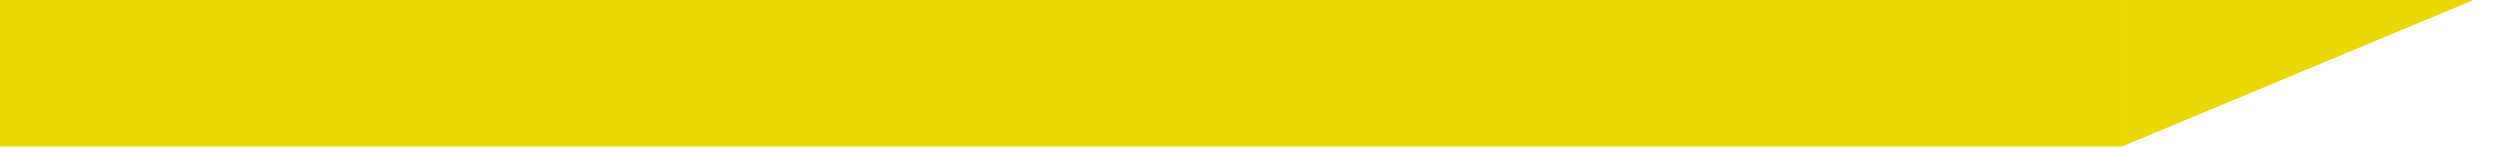
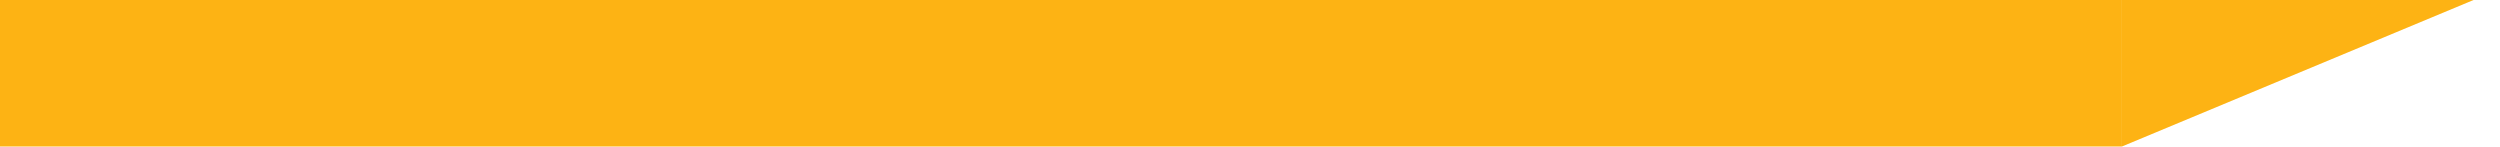
<svg xmlns="http://www.w3.org/2000/svg" width="529" height="31" viewBox="0 0 529 31" fill="none">
-   <rect width="449" height="31" fill="#EBD800" />
-   <path d="M529 -2.333L449 31V-4L529 -2.333Z" fill="#EBD800" />
+   <rect width="449" height="31" fill="#FDB314" />
+   <path d="M529 -2.333L449 31V-4L529 -2.333Z" fill="#FDB314" />
</svg>
